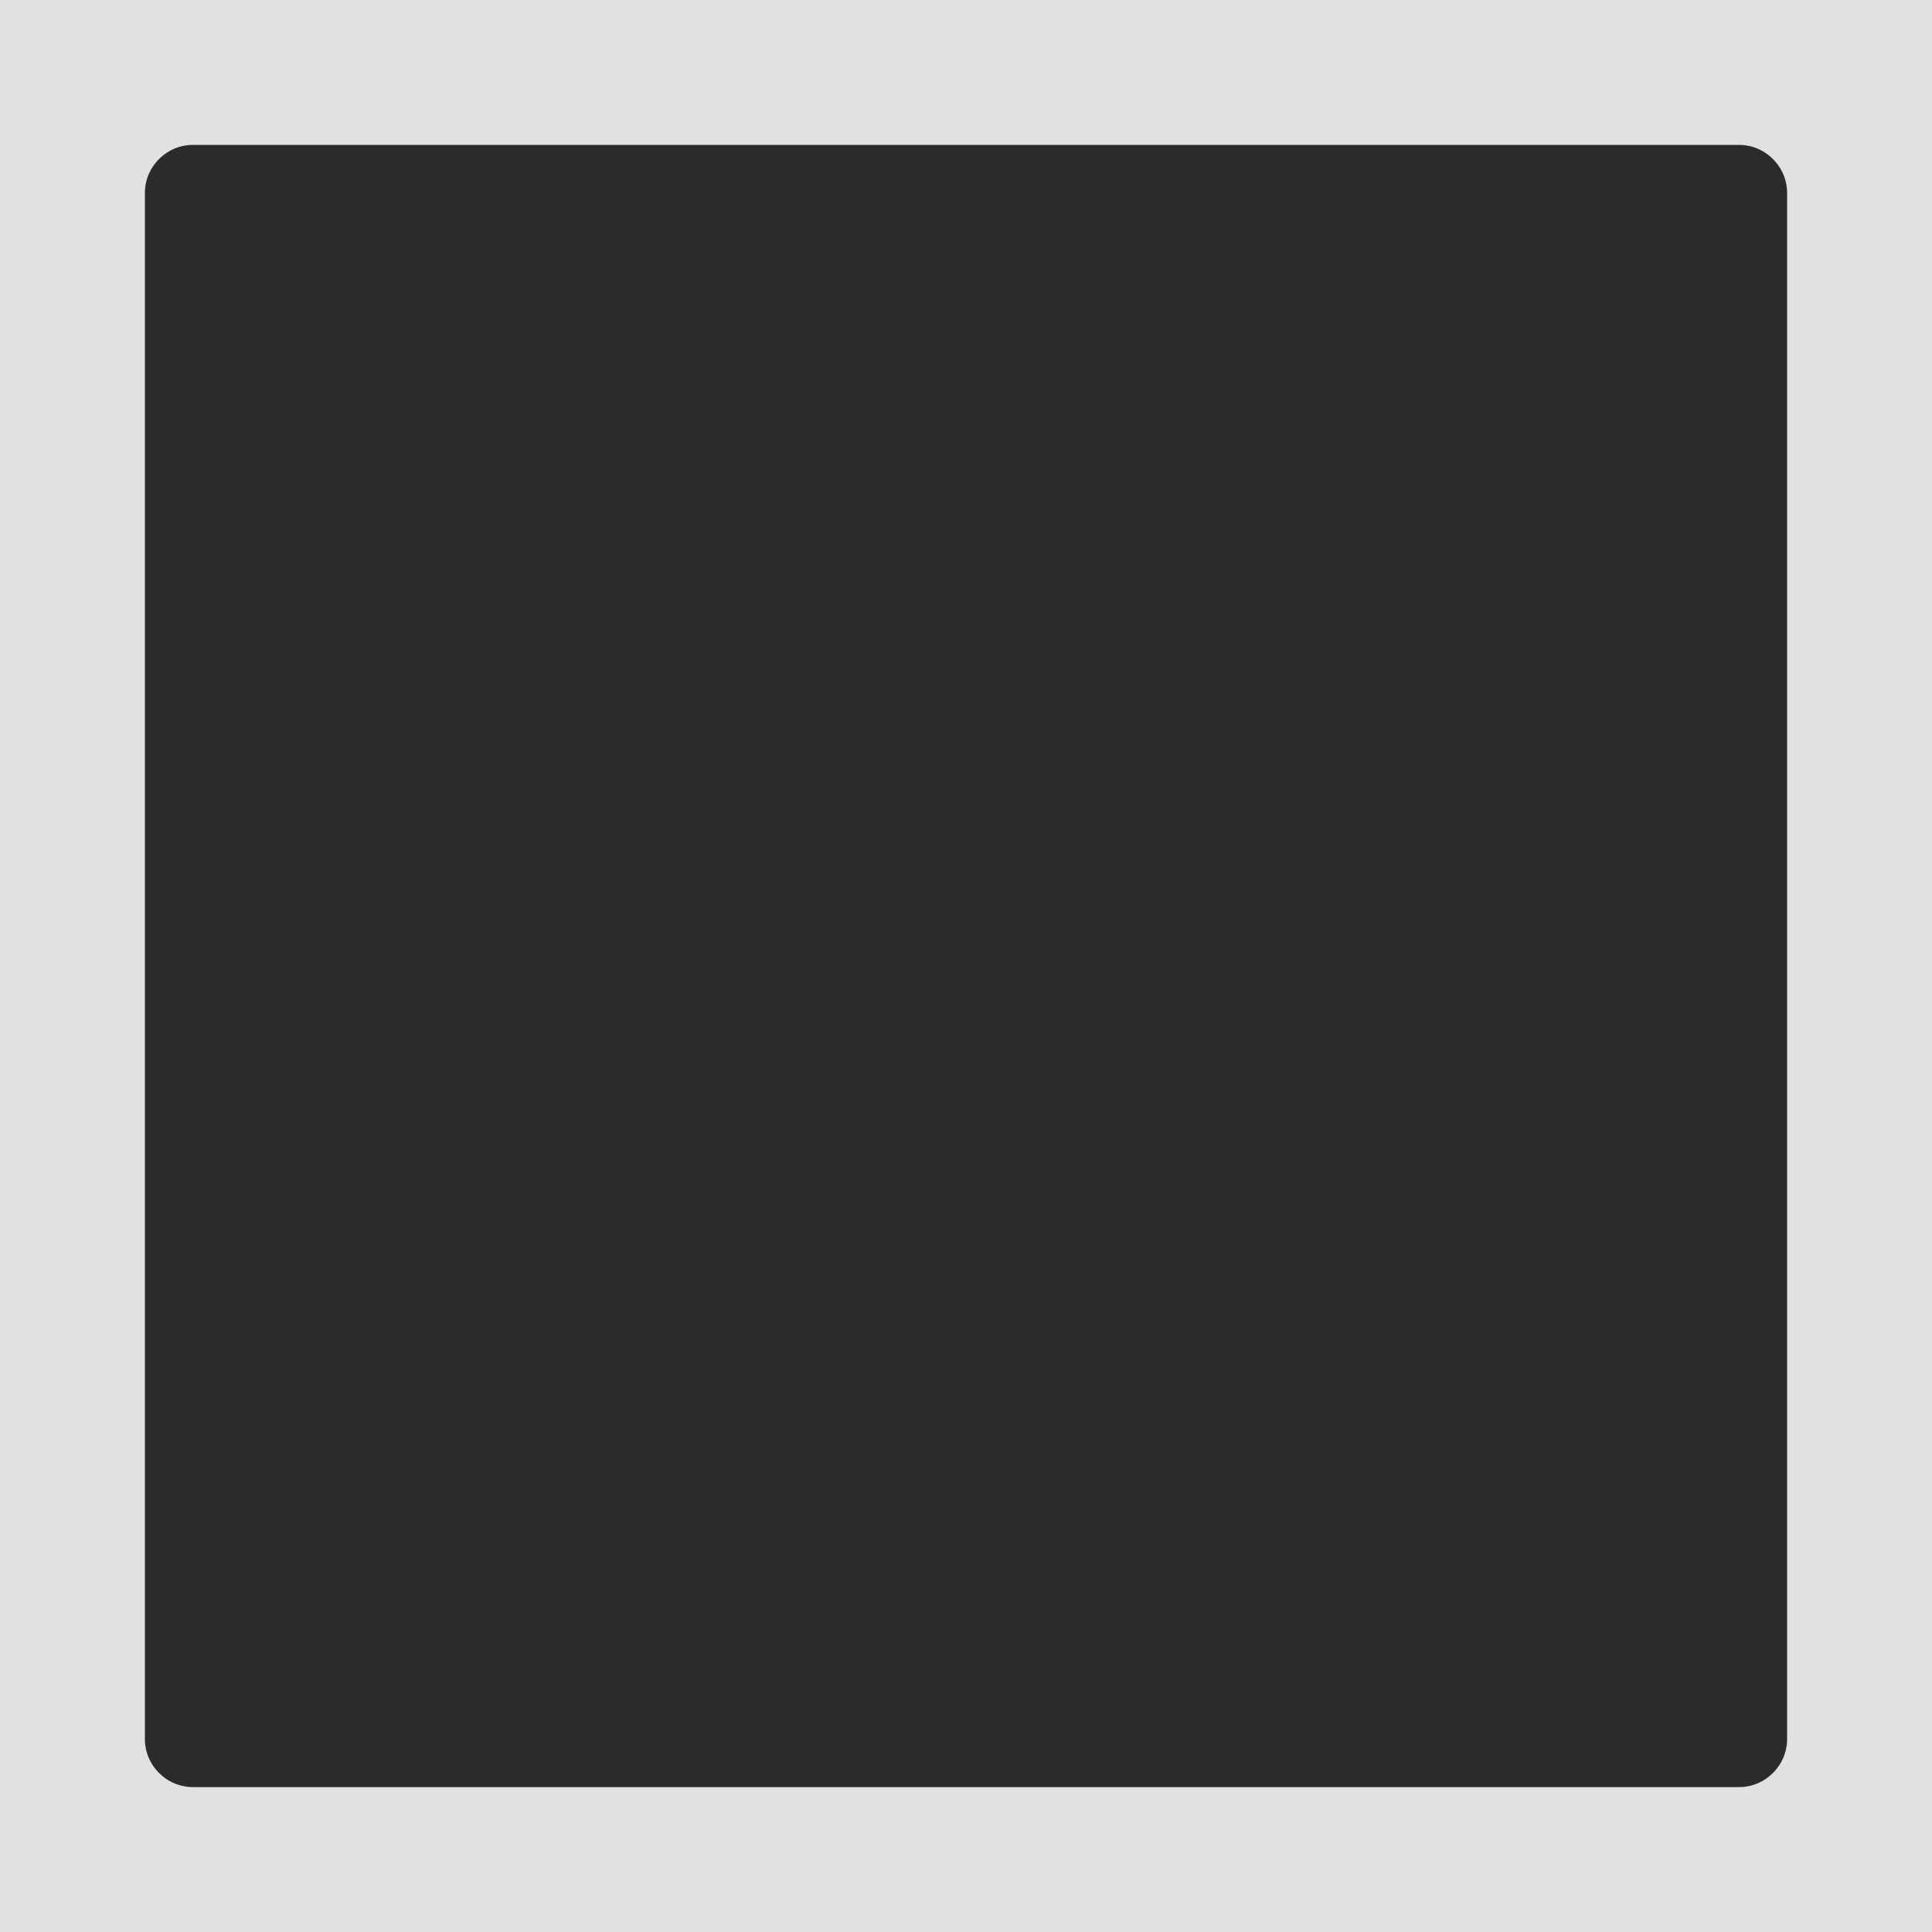
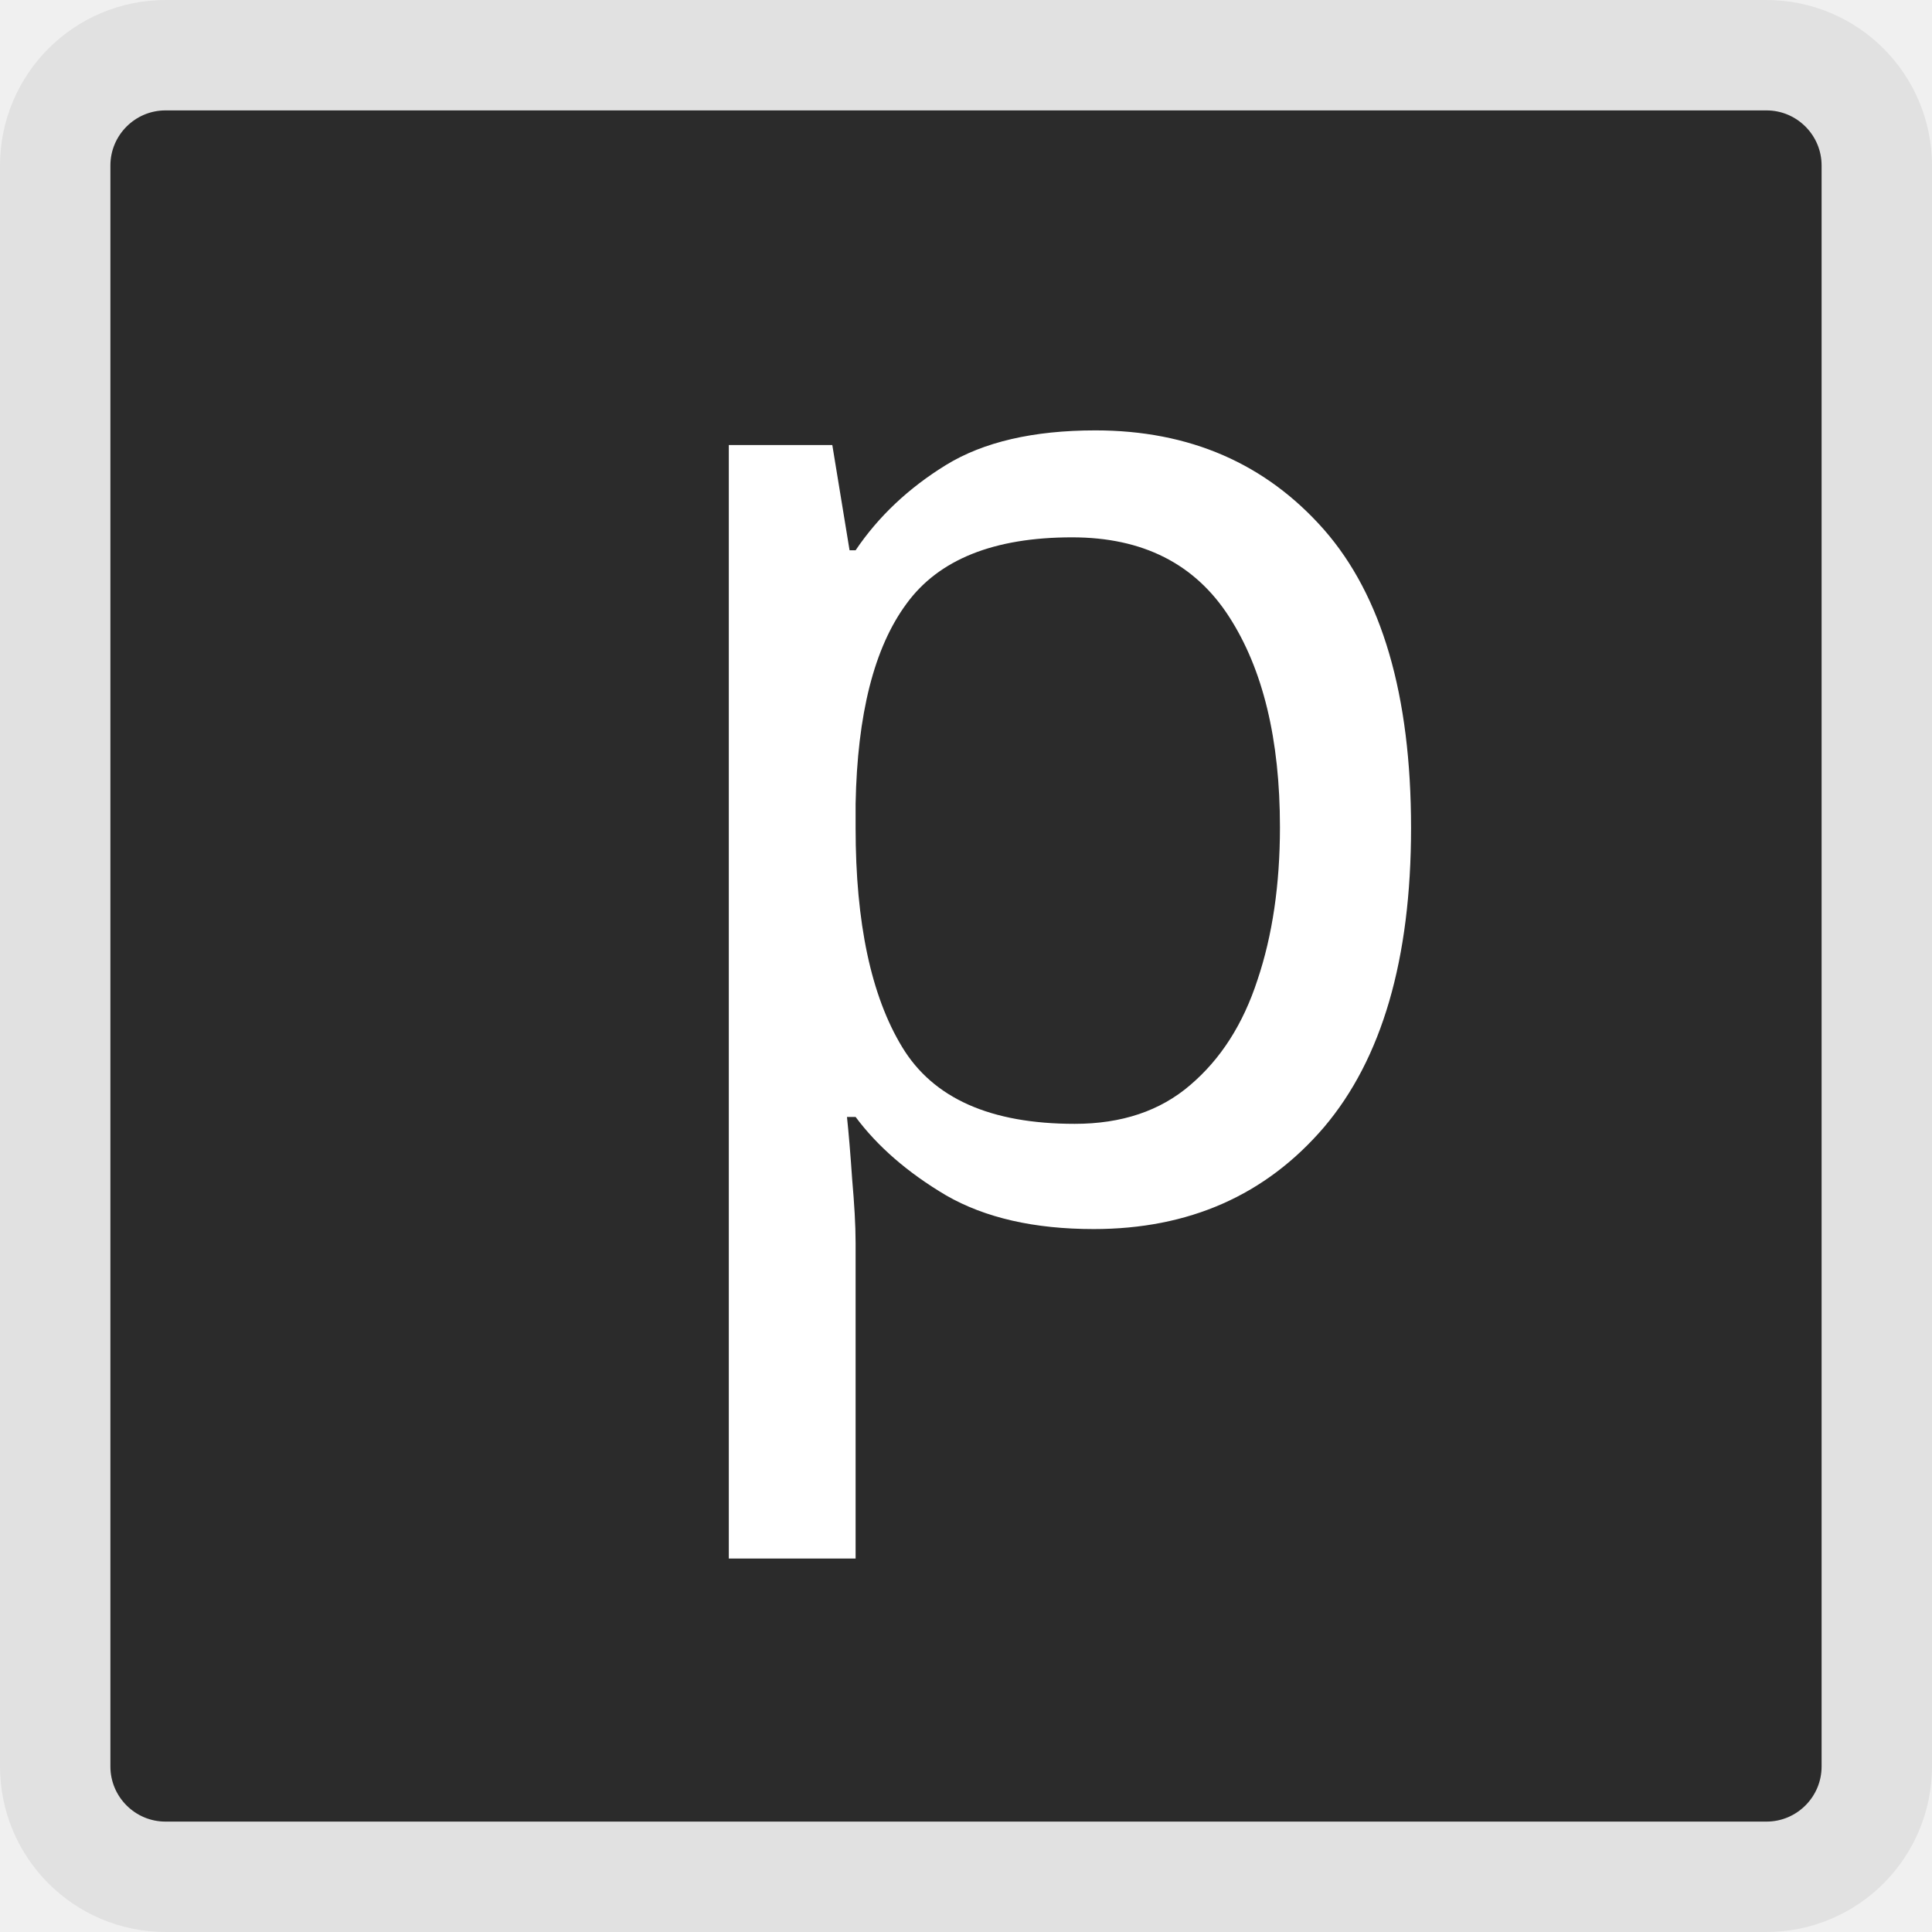
- <svg xmlns="http://www.w3.org/2000/svg" width="20px" height="20px" viewBox="0 0 20 20" version="1.1">
+ <svg xmlns="http://www.w3.org/2000/svg" width="35px" height="35px" viewBox="0 0 35 35" version="1.1">
  <defs />
  <g id="Page-1" stroke="none" stroke-width="1" fill="none" fill-rule="evenodd">
-     <g id="Artboard-1" stroke="#E1E1E1" stroke-width="3" fill="#2B2B2B">
-       <rect id="Rectangle-1" x="0" y="0" width="20" height="20" rx="2" />
+     <g id="Group-4" transform="translate(1, -2)">
+       <rect id="Rectangle-1" stroke="#E1E1E1" stroke-width="2" fill="#2B2B2B" x="0" y="3" width="33" height="33" rx="2" />
+       <text id="p" font-family="Comfortaa" font-size="26" font-style="condensed" font-weight="260" line-spacing="26" fill="#FFFFFF">
+         <tspan x="10" y="24">p</tspan>
+       </text>
    </g>
  </g>
</svg>
